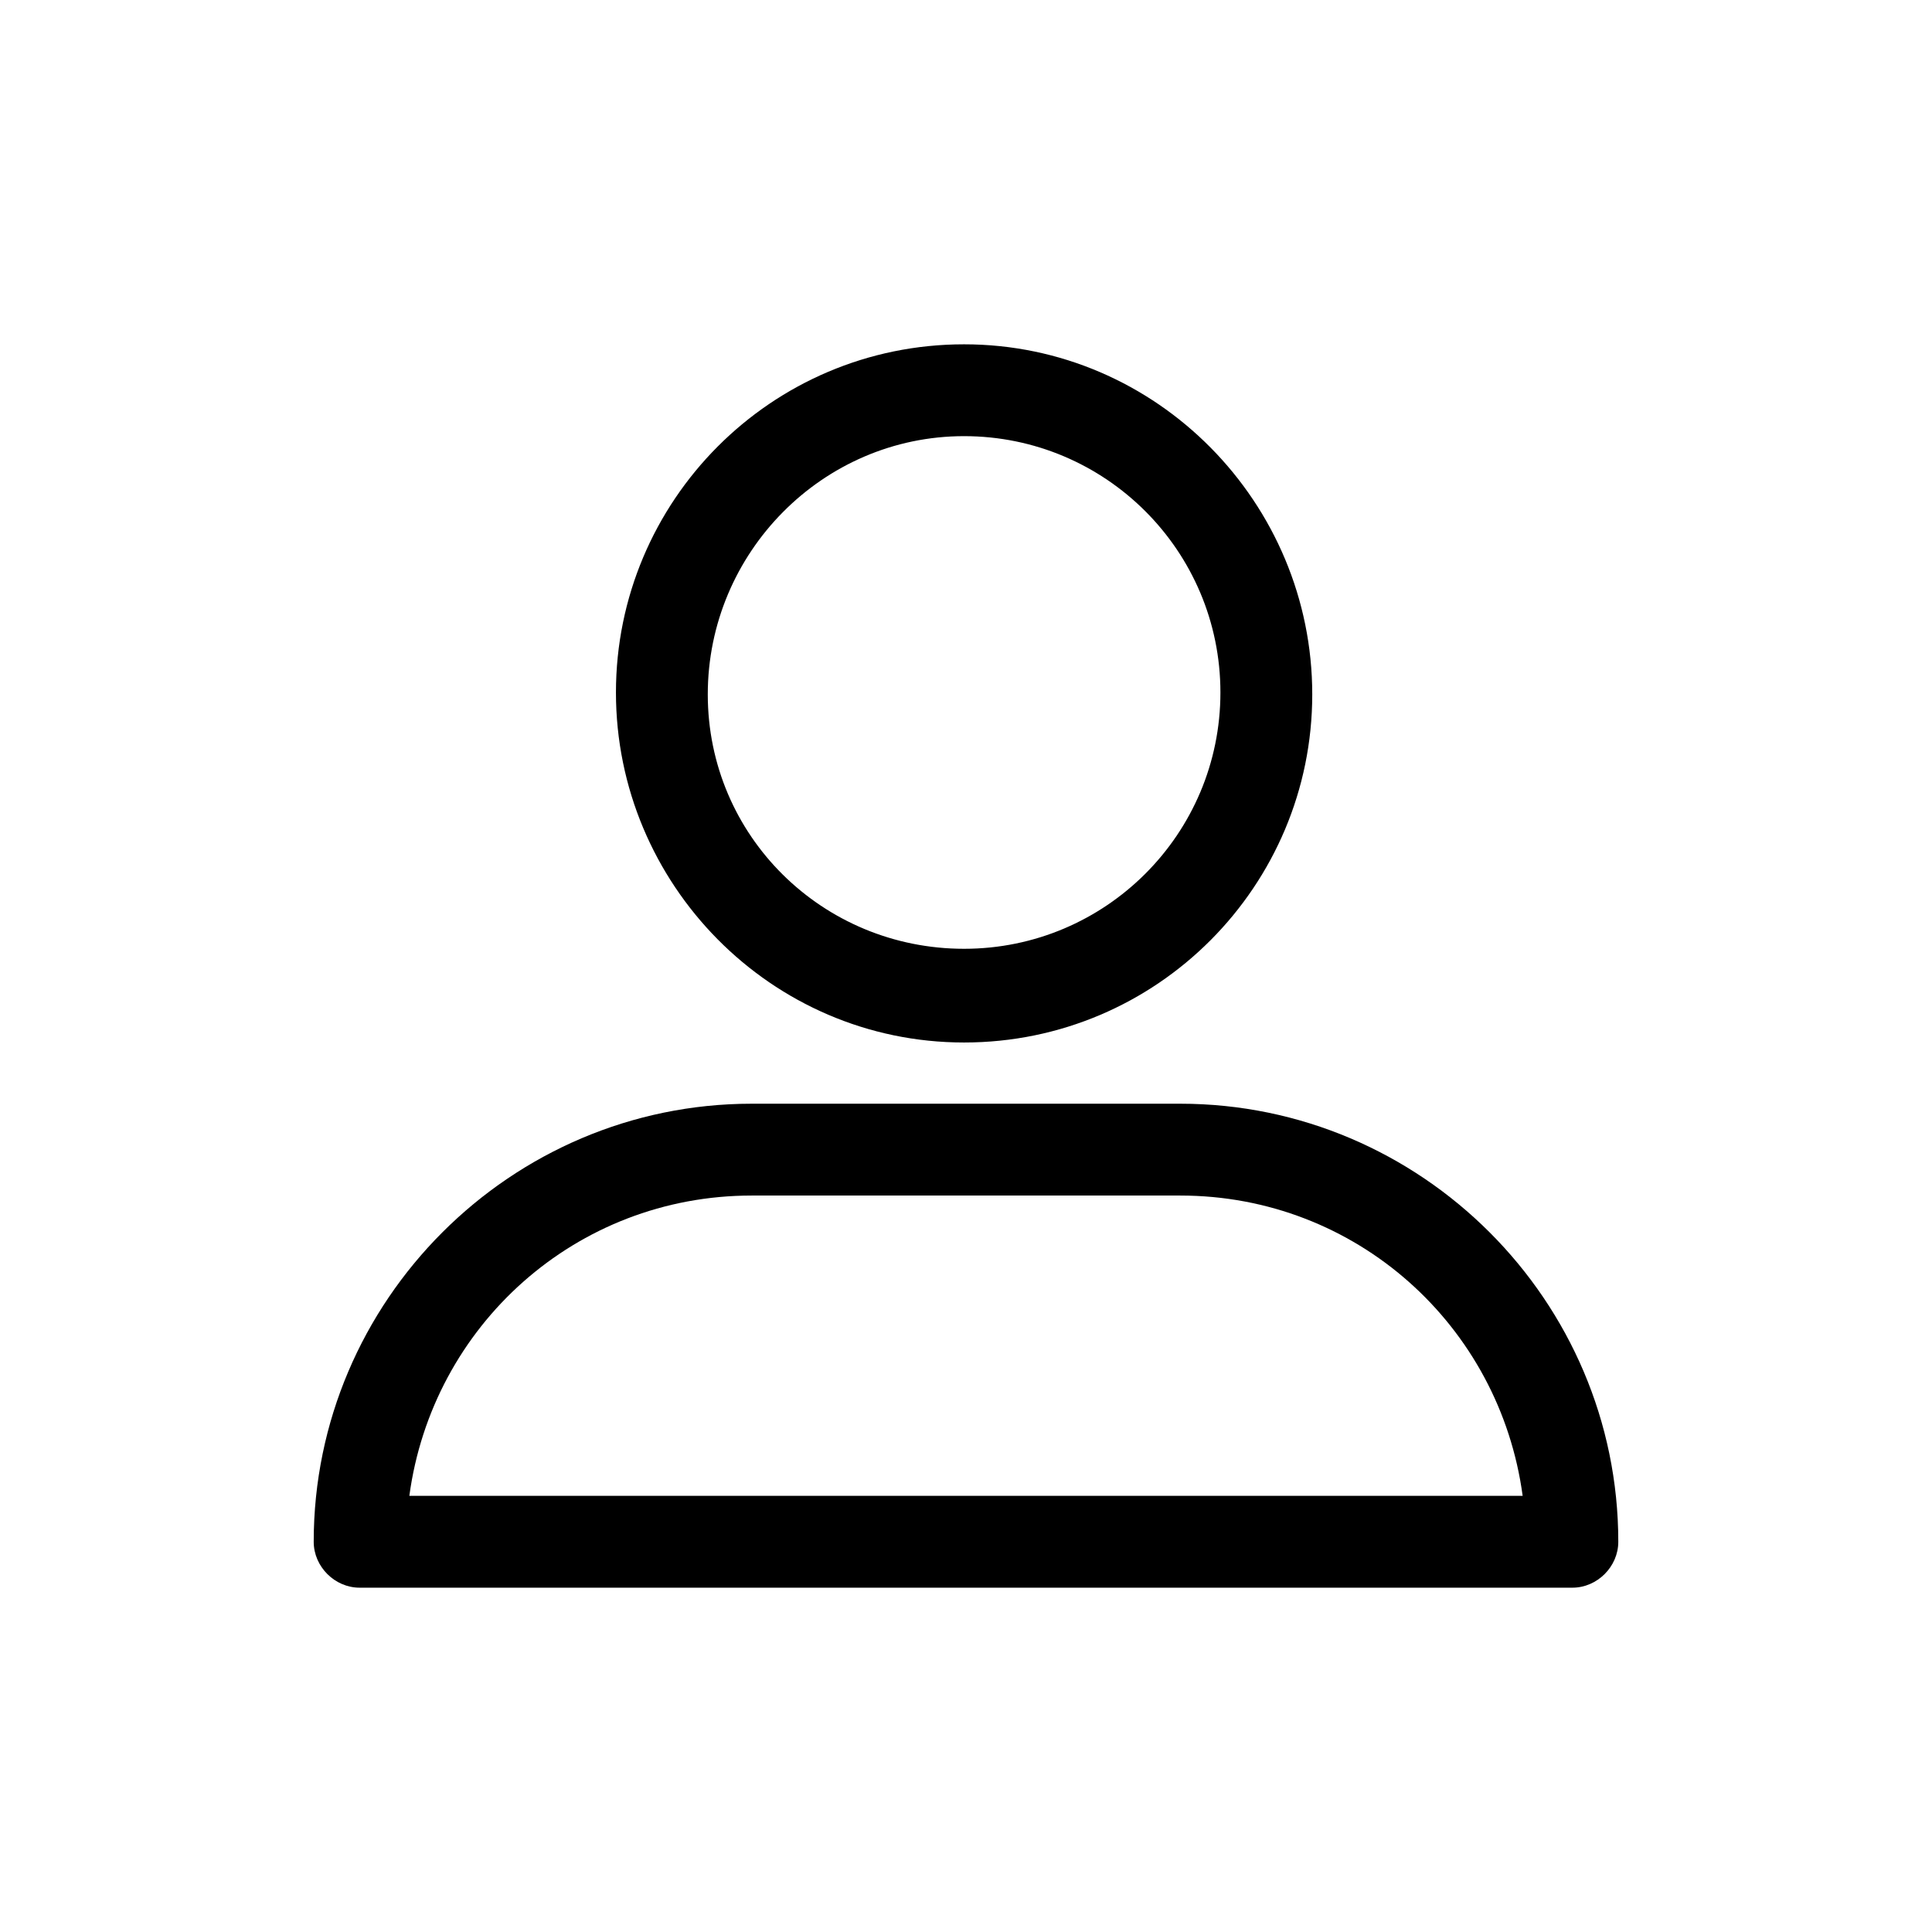
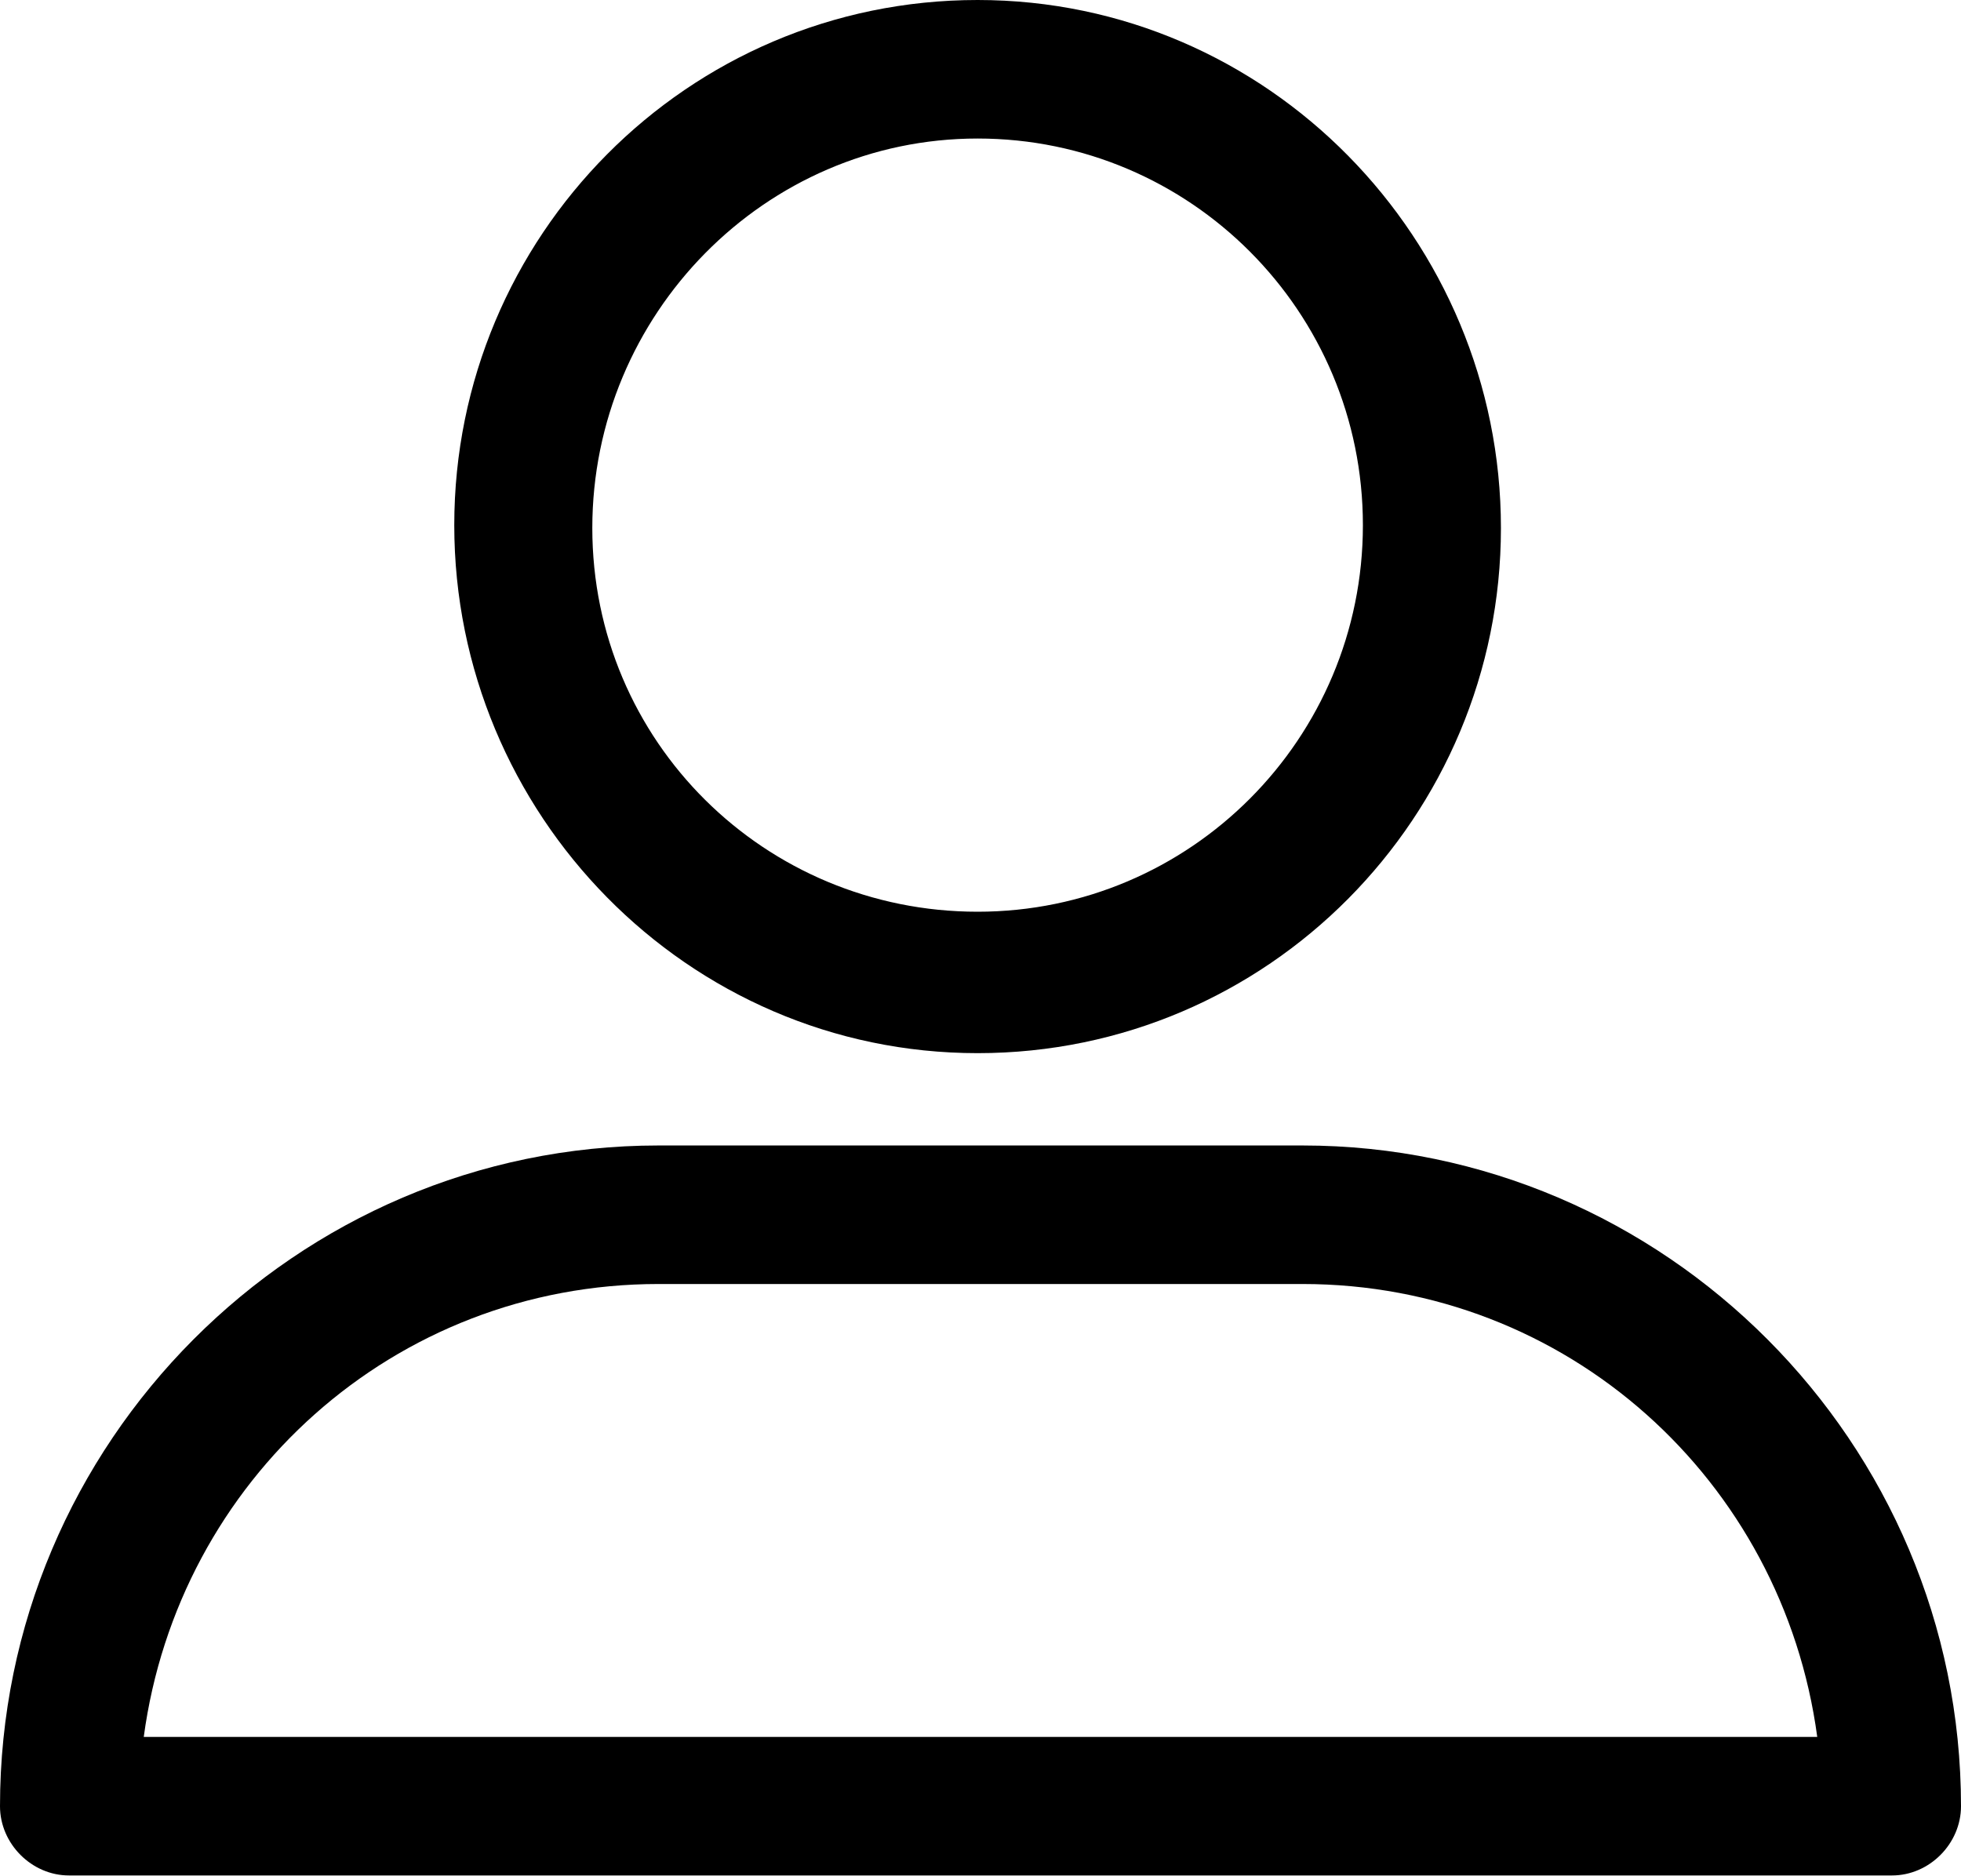
- <svg xmlns="http://www.w3.org/2000/svg" width="22" height="22" viewBox="0 0 32 32" fill="none">
-   <path d="M15.968 17.267C19.168 17.267 21.735 14.669 21.735 11.501C21.735 8.333 19.168 5.703 15.968 5.703C12.768 5.703 10.202 8.301 10.202 11.47C10.202 14.638 12.768 17.267 15.968 17.267ZM15.968 7.224C18.313 7.224 20.214 9.125 20.214 11.47C20.214 13.814 18.313 15.715 15.968 15.715C13.624 15.715 11.723 13.846 11.723 11.501C11.723 9.157 13.624 7.224 15.968 7.224ZM5.956 26.297H26.044C26.455 26.297 26.804 25.949 26.804 25.537C26.804 21.545 23.541 18.281 19.549 18.281H12.451C8.459 18.281 5.196 21.545 5.196 25.537C5.196 25.949 5.545 26.297 5.956 26.297ZM12.451 19.802H19.549C22.463 19.802 24.84 21.957 25.22 24.776H6.78C7.16 21.957 9.537 19.802 12.451 19.802Z" fill="black" />
+ <svg xmlns="http://www.w3.org/2000/svg" width="23" height="22" viewBox="0 0 23 22" fill="none">
+   <path d="M11.466 12.354C14.872 12.354 17.604 9.578 17.604 6.194C17.604 2.809 14.872 0 11.466 0C8.06 0 5.328 2.775 5.328 6.16C5.328 9.545 8.06 12.354 11.466 12.354ZM11.466 1.625C13.962 1.625 15.985 3.655 15.985 6.16C15.985 8.665 13.962 10.695 11.466 10.695C8.971 10.695 6.947 8.698 6.947 6.194C6.947 3.689 8.971 1.625 11.466 1.625ZM0.809 22H22.191C22.629 22 23 21.628 23 21.188C23 16.923 19.526 13.437 15.277 13.437H7.723C3.474 13.437 0 16.923 0 21.188C0 21.628 0.371 22 0.809 22ZM7.723 15.062H15.277C18.38 15.062 20.909 17.363 21.314 20.375H1.686C2.091 17.363 4.62 15.062 7.723 15.062Z" fill="black" />
</svg>
